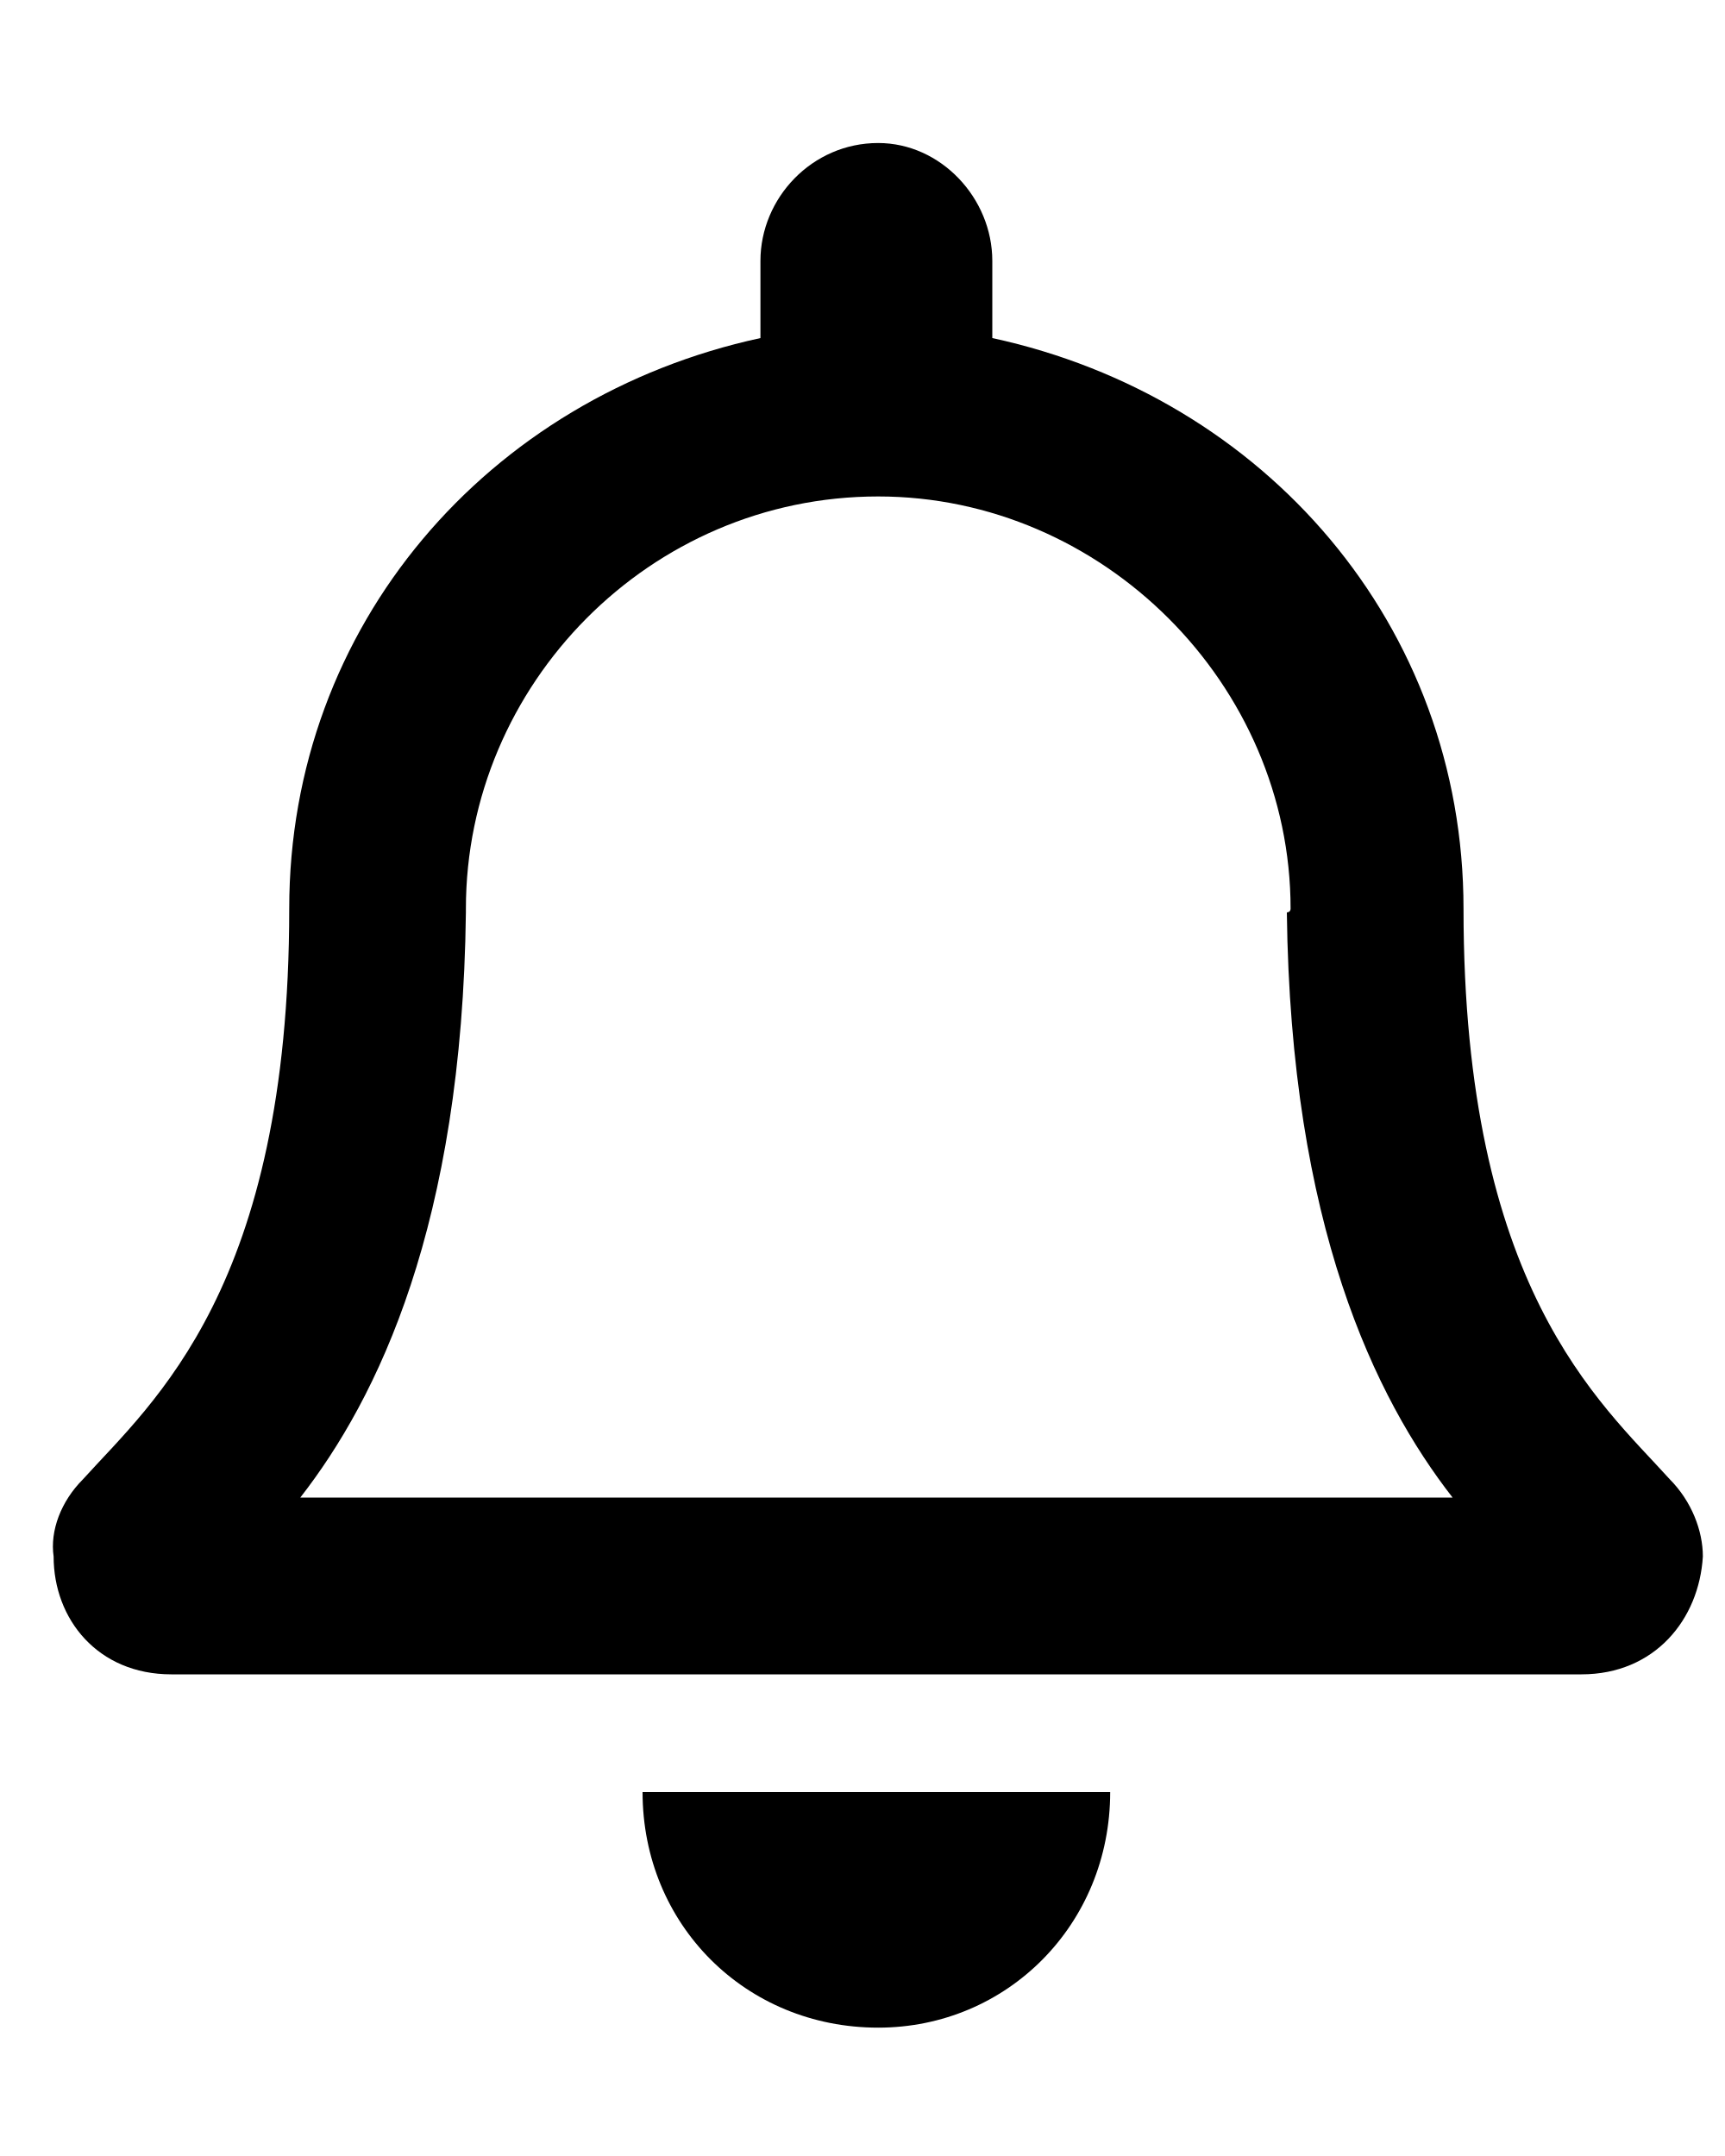
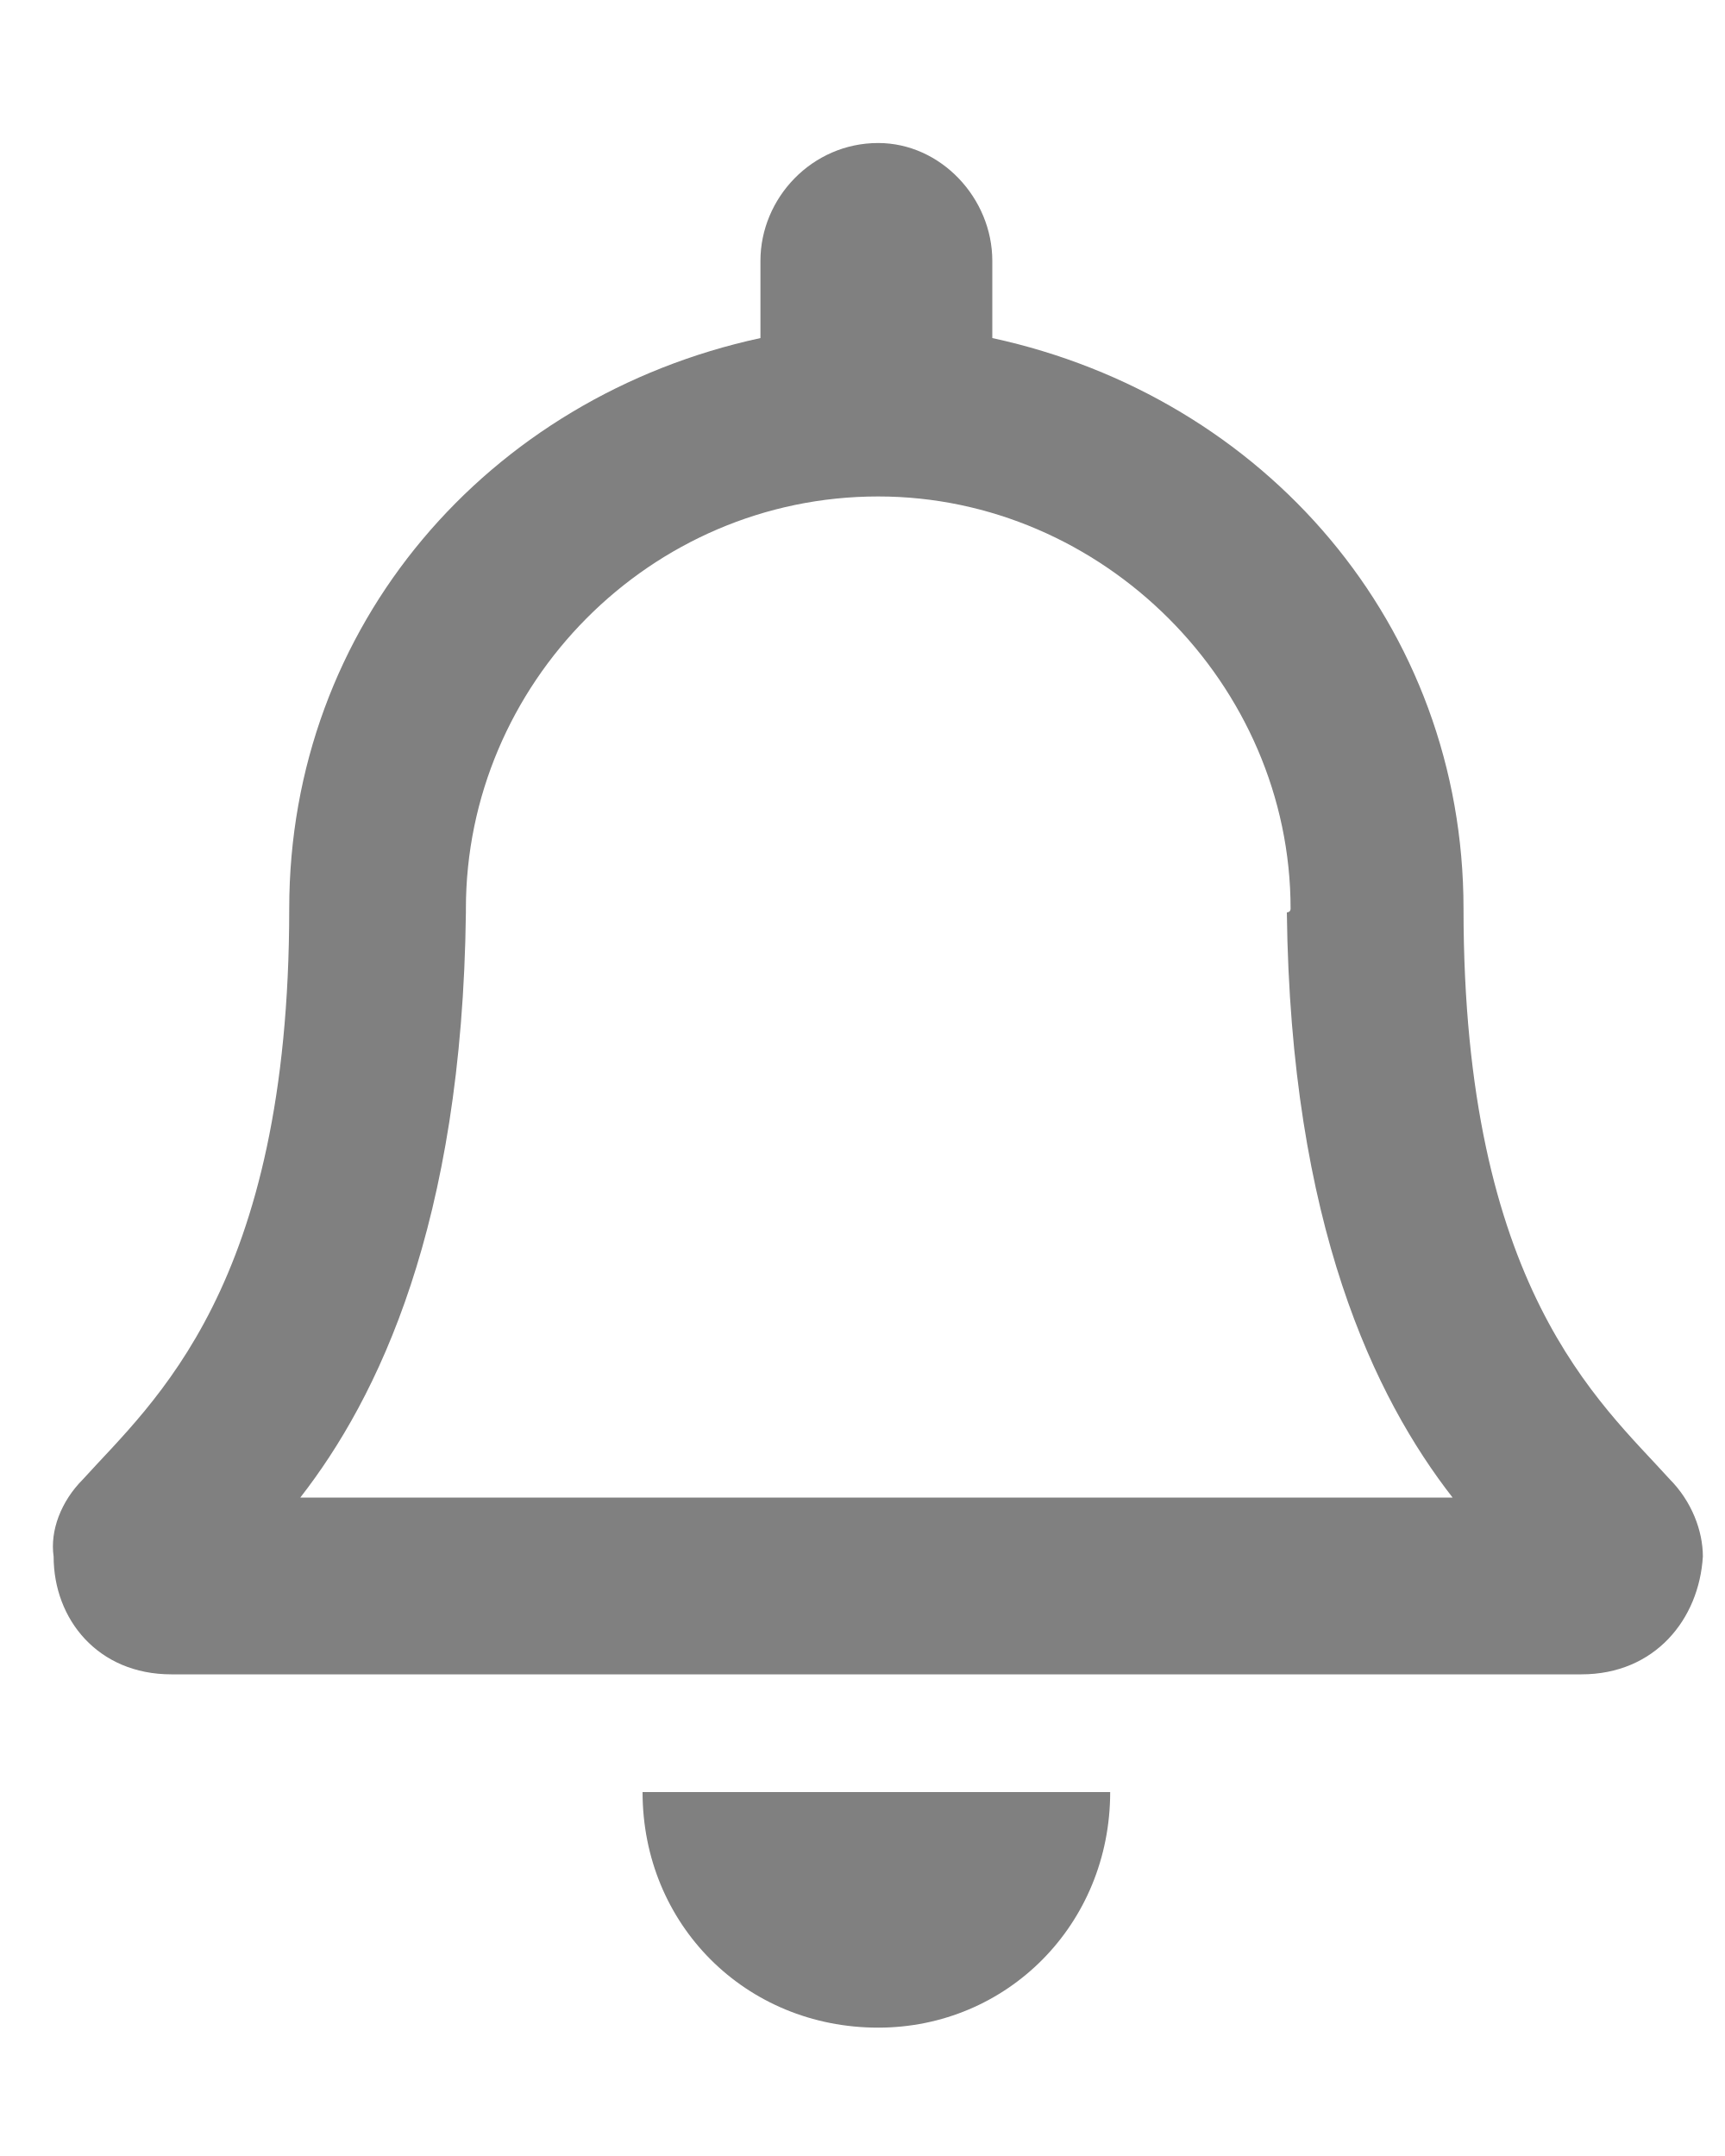
<svg xmlns="http://www.w3.org/2000/svg" width="12" height="15" viewBox="0 0 12 15" fill="none">
-   <path d="M11.615 10.291C11.129 9.753 10.181 8.96 10.181 6.322C10.181 4.35 8.798 2.762 6.903 2.352V1.815C6.903 1.379 6.545 0.995 6.109 0.995C5.648 0.995 5.29 1.379 5.29 1.815V2.352C3.395 2.762 2.012 4.35 2.012 6.322C2.012 8.96 1.064 9.753 0.578 10.291C0.424 10.445 0.347 10.65 0.373 10.829C0.373 11.265 0.68 11.649 1.192 11.649H11.001C11.513 11.649 11.82 11.265 11.846 10.829C11.846 10.65 11.768 10.445 11.615 10.291ZM2.089 10.419C2.627 9.728 3.215 8.524 3.241 6.348C3.241 6.348 3.241 6.348 3.241 6.322C3.241 4.76 4.522 3.454 6.109 3.454C7.671 3.454 8.978 4.76 8.978 6.322C8.978 6.348 8.952 6.348 8.952 6.348C8.978 8.524 9.567 9.728 10.105 10.419H2.089ZM6.109 14.107C7.005 14.107 7.723 13.39 7.723 12.468H4.47C4.47 13.39 5.187 14.107 6.109 14.107Z" fill="black" />
+   <path d="M11.615 10.291C11.129 9.753 10.181 8.96 10.181 6.322C10.181 4.35 8.798 2.762 6.903 2.352V1.815C6.903 1.379 6.545 0.995 6.109 0.995C5.648 0.995 5.29 1.379 5.29 1.815V2.352C3.395 2.762 2.012 4.35 2.012 6.322C2.012 8.96 1.064 9.753 0.578 10.291C0.424 10.445 0.347 10.65 0.373 10.829C0.373 11.265 0.68 11.649 1.192 11.649H11.001C11.513 11.649 11.82 11.265 11.846 10.829C11.846 10.65 11.768 10.445 11.615 10.291ZM2.089 10.419C2.627 9.728 3.215 8.524 3.241 6.348C3.241 6.348 3.241 6.348 3.241 6.322C3.241 4.76 4.522 3.454 6.109 3.454C7.671 3.454 8.978 4.76 8.978 6.322C8.978 6.348 8.952 6.348 8.952 6.348C8.978 8.524 9.567 9.728 10.105 10.419H2.089ZM6.109 14.107C7.005 14.107 7.723 13.39 7.723 12.468H4.47C4.47 13.39 5.187 14.107 6.109 14.107Z" fill="#808080" />
</svg>
